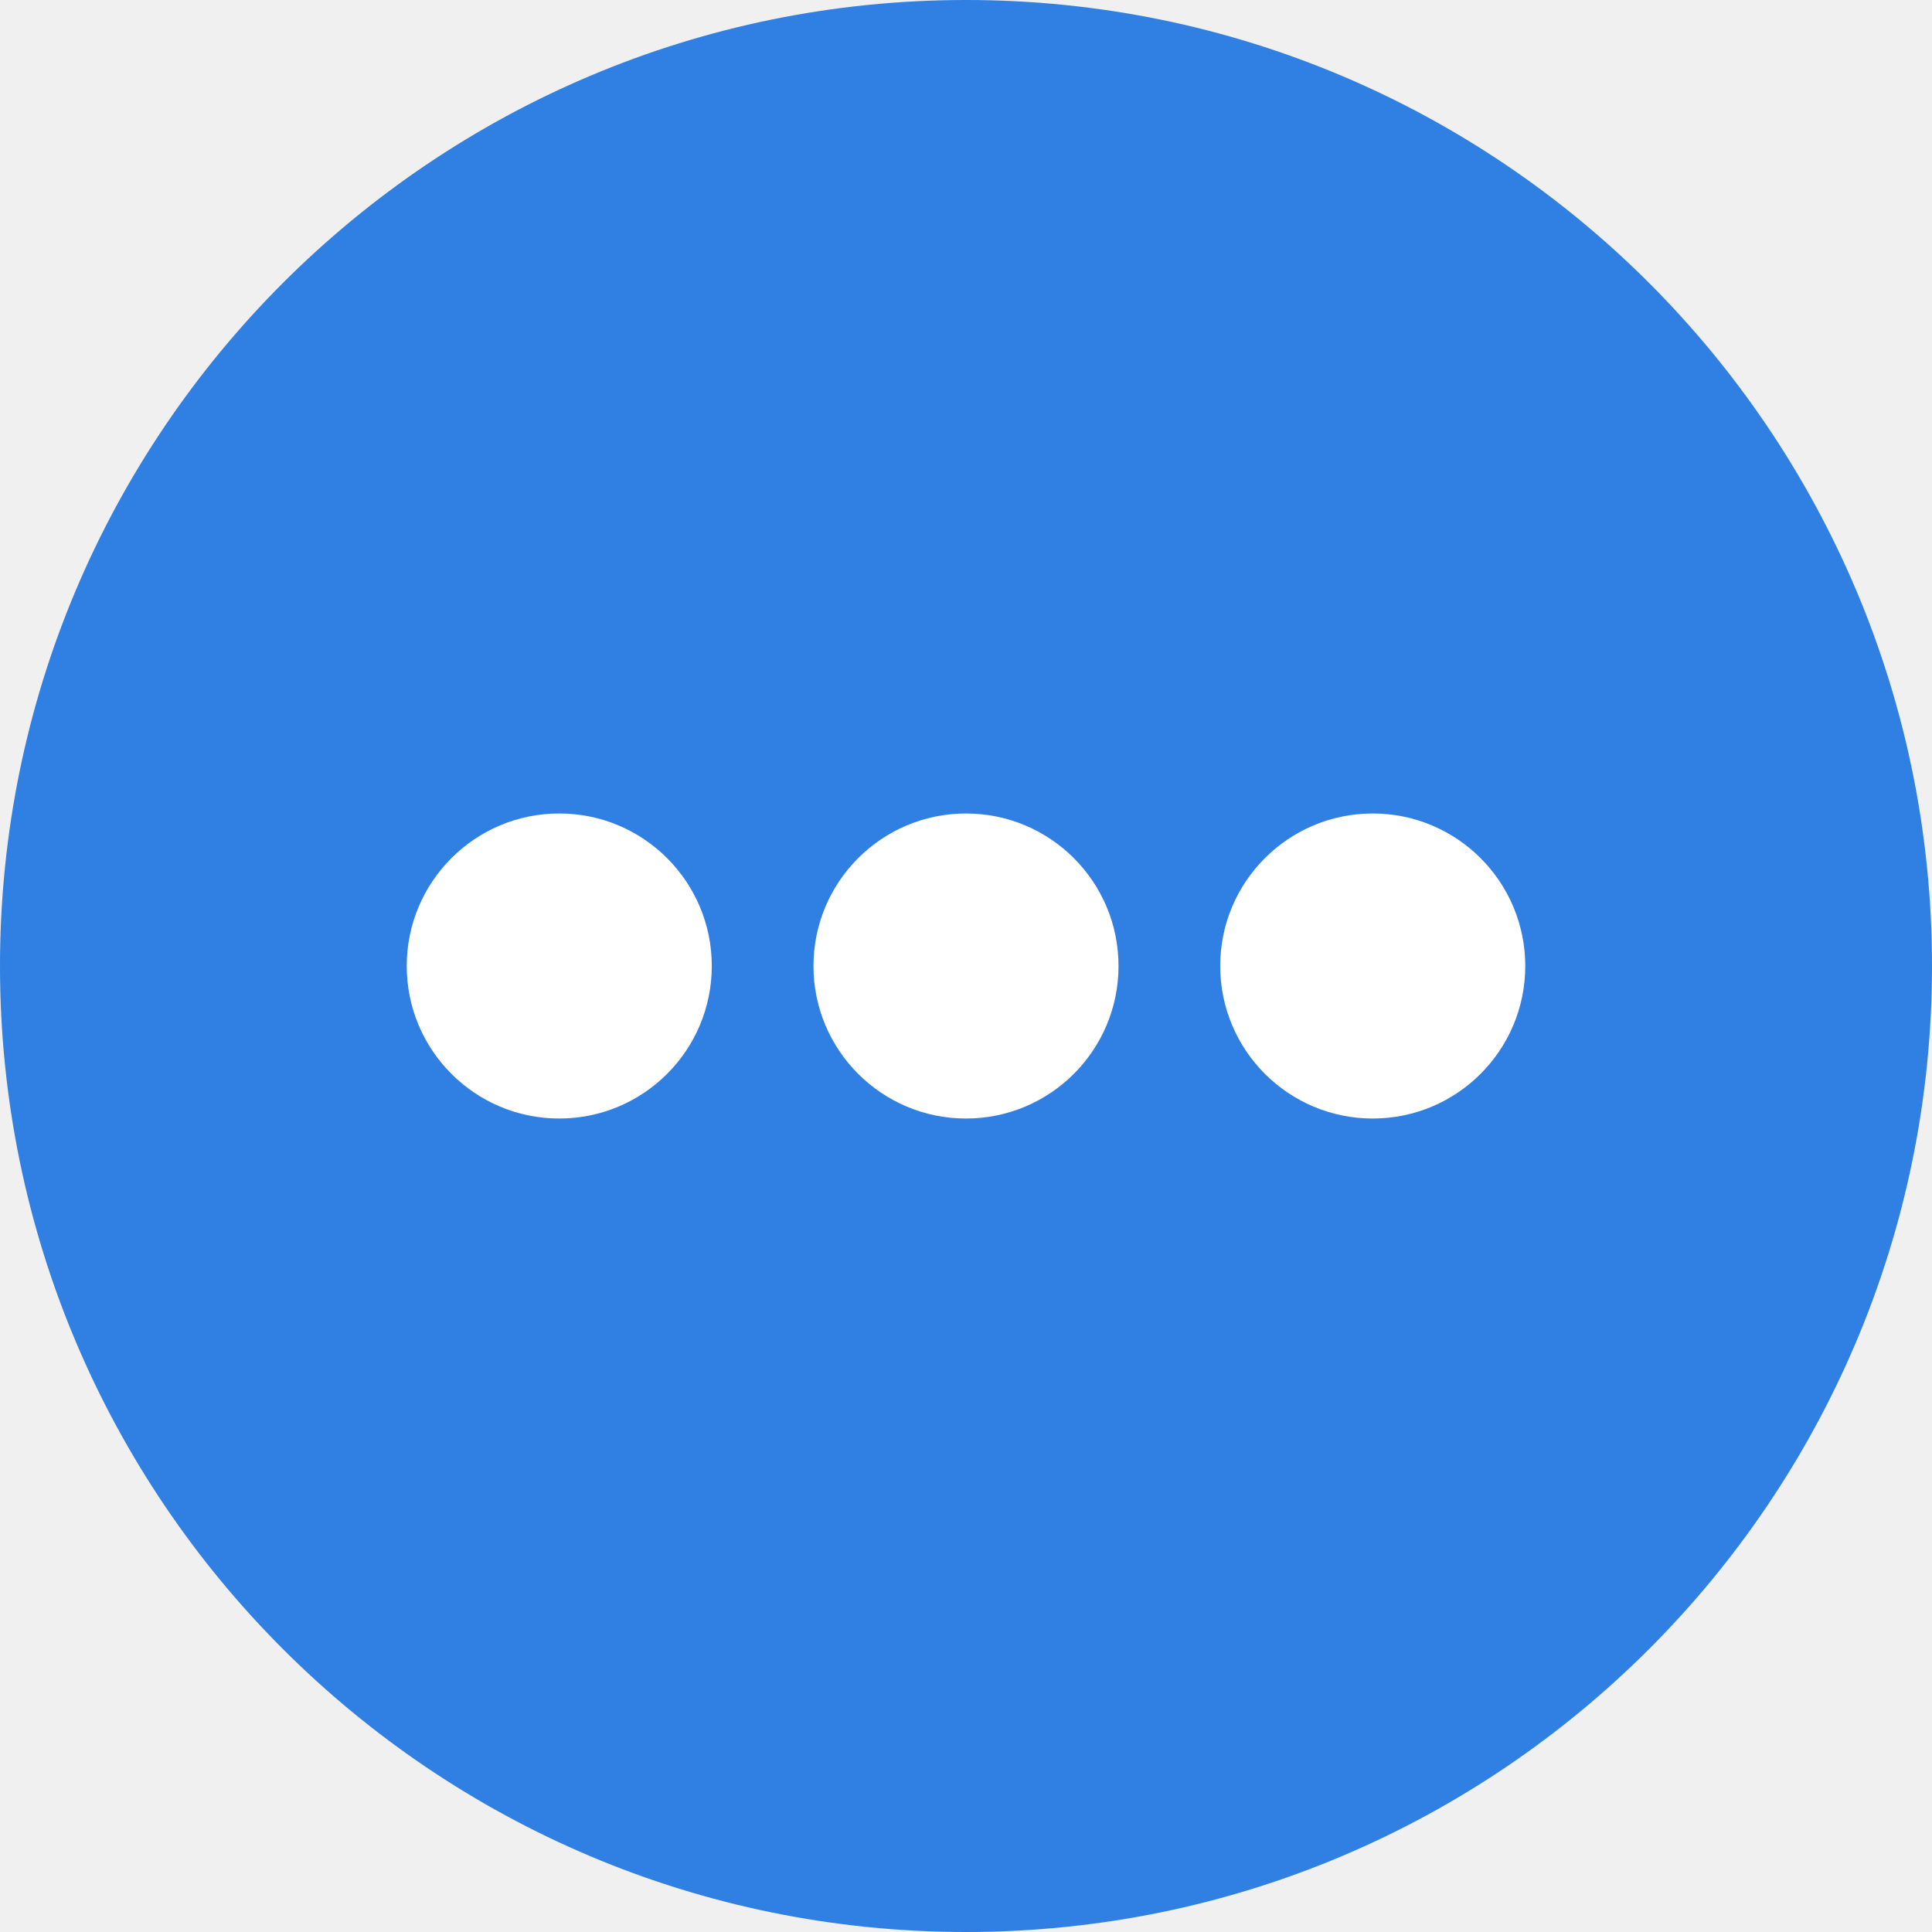
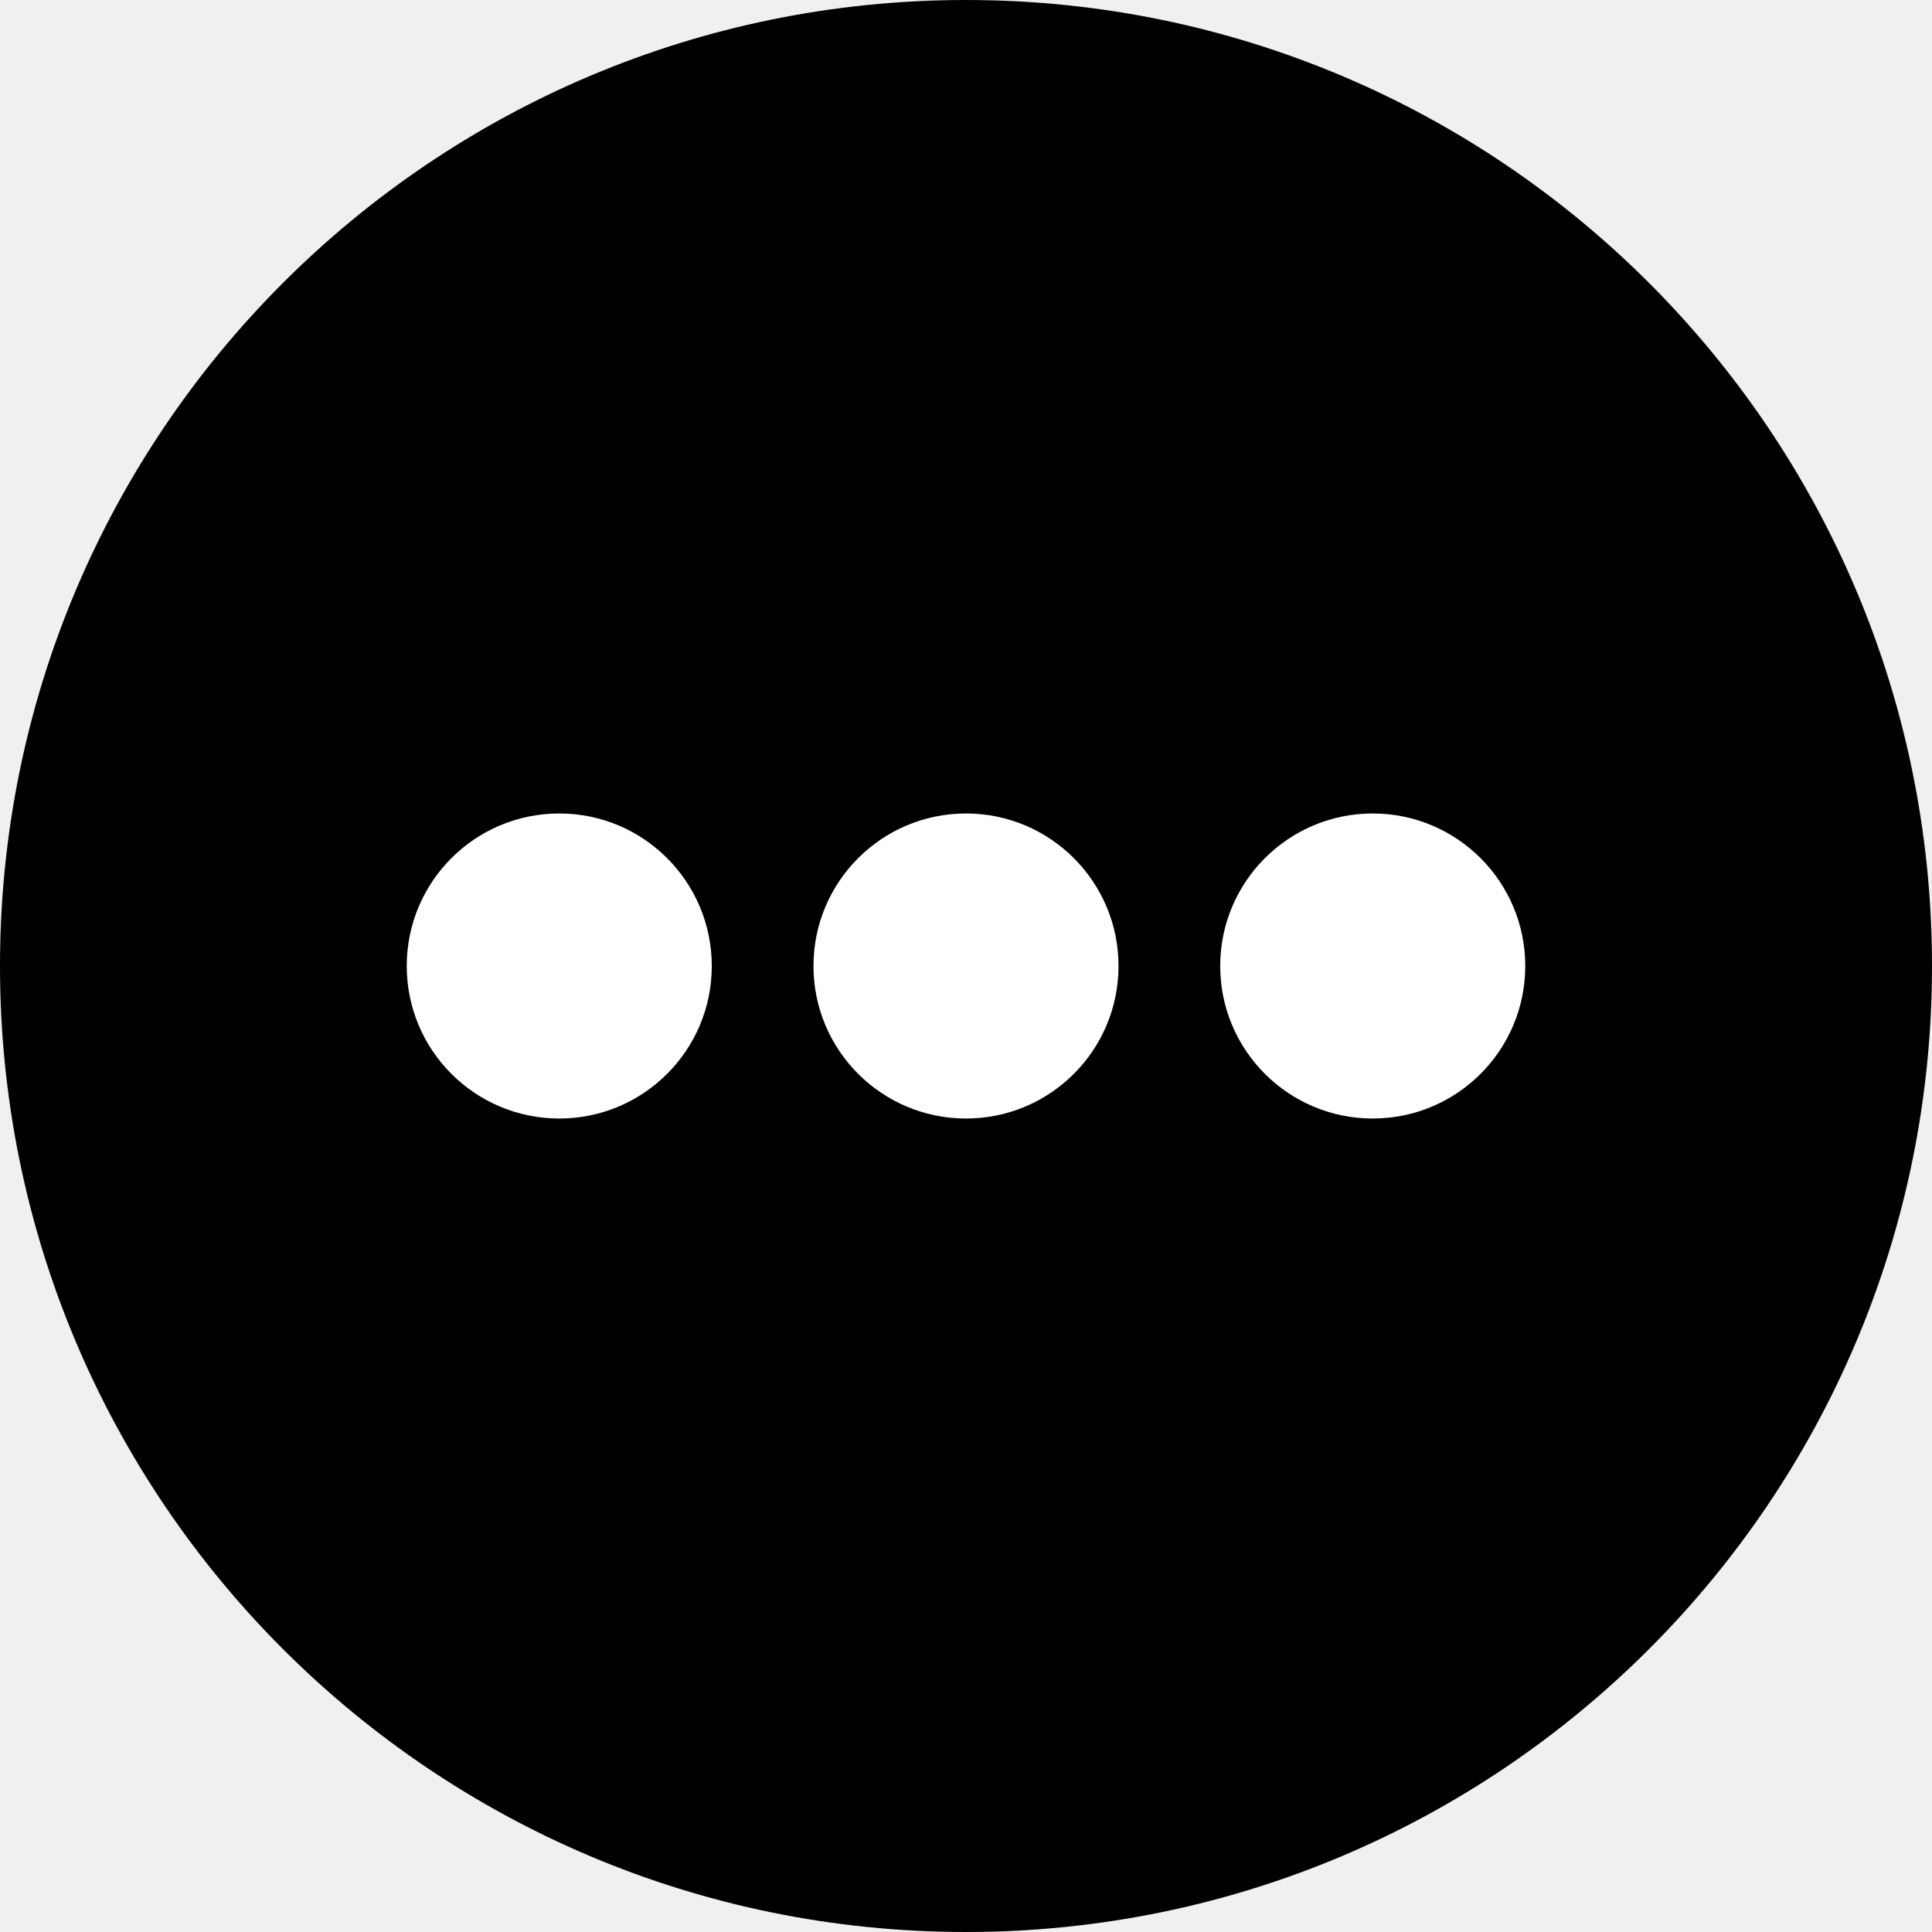
<svg xmlns="http://www.w3.org/2000/svg" viewBox="0 0 38 38">
  <defs>
-     <style>.cls-1{fill:#307fe2;}.cls-2{fill:#fff;}</style>
+     <style>.cls-2{fill:#fff;}</style>
  </defs>
  <g id="Layer_2" data-name="Layer 2">
    <g id="Layer_1-2" data-name="Layer 1">
      <circle class="cls-1" cx="19" cy="19" r="19" />
      <circle class="cls-2" cx="11" cy="19" r="3" />
      <circle class="cls-2" cx="19" cy="19" r="3" />
      <circle class="cls-2" cx="27" cy="19" r="3" />
    </g>
  </g>
</svg>
